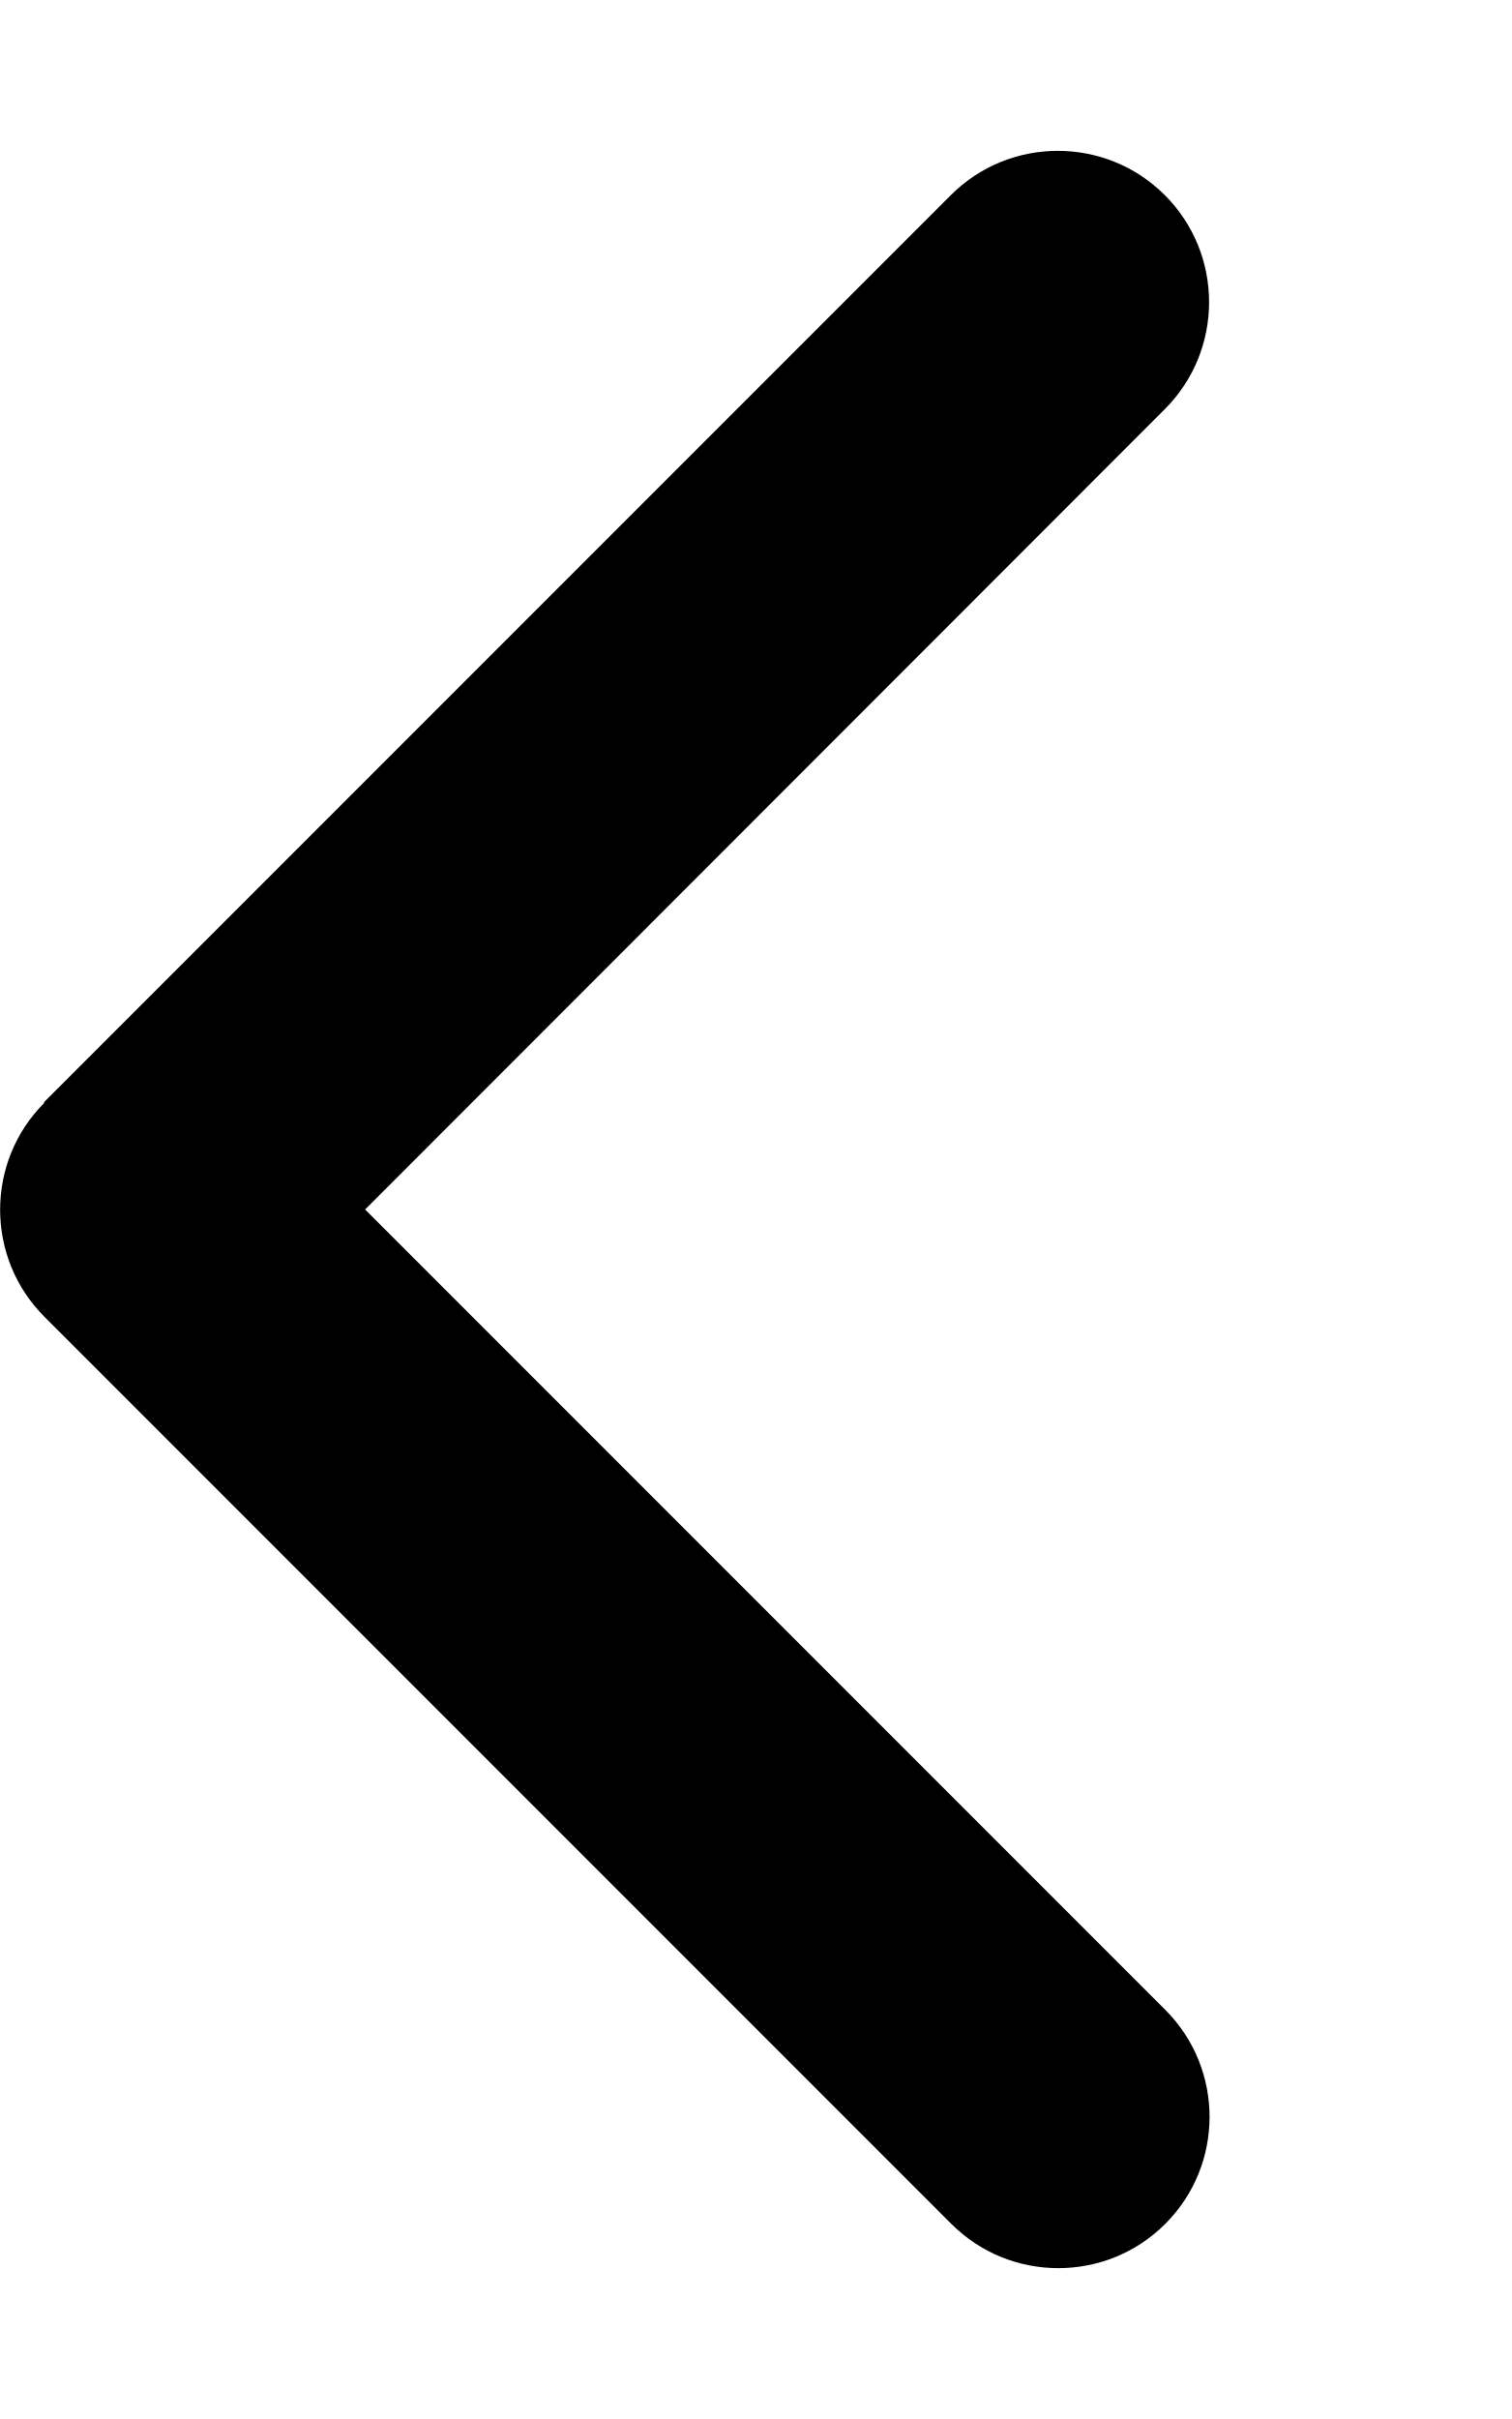
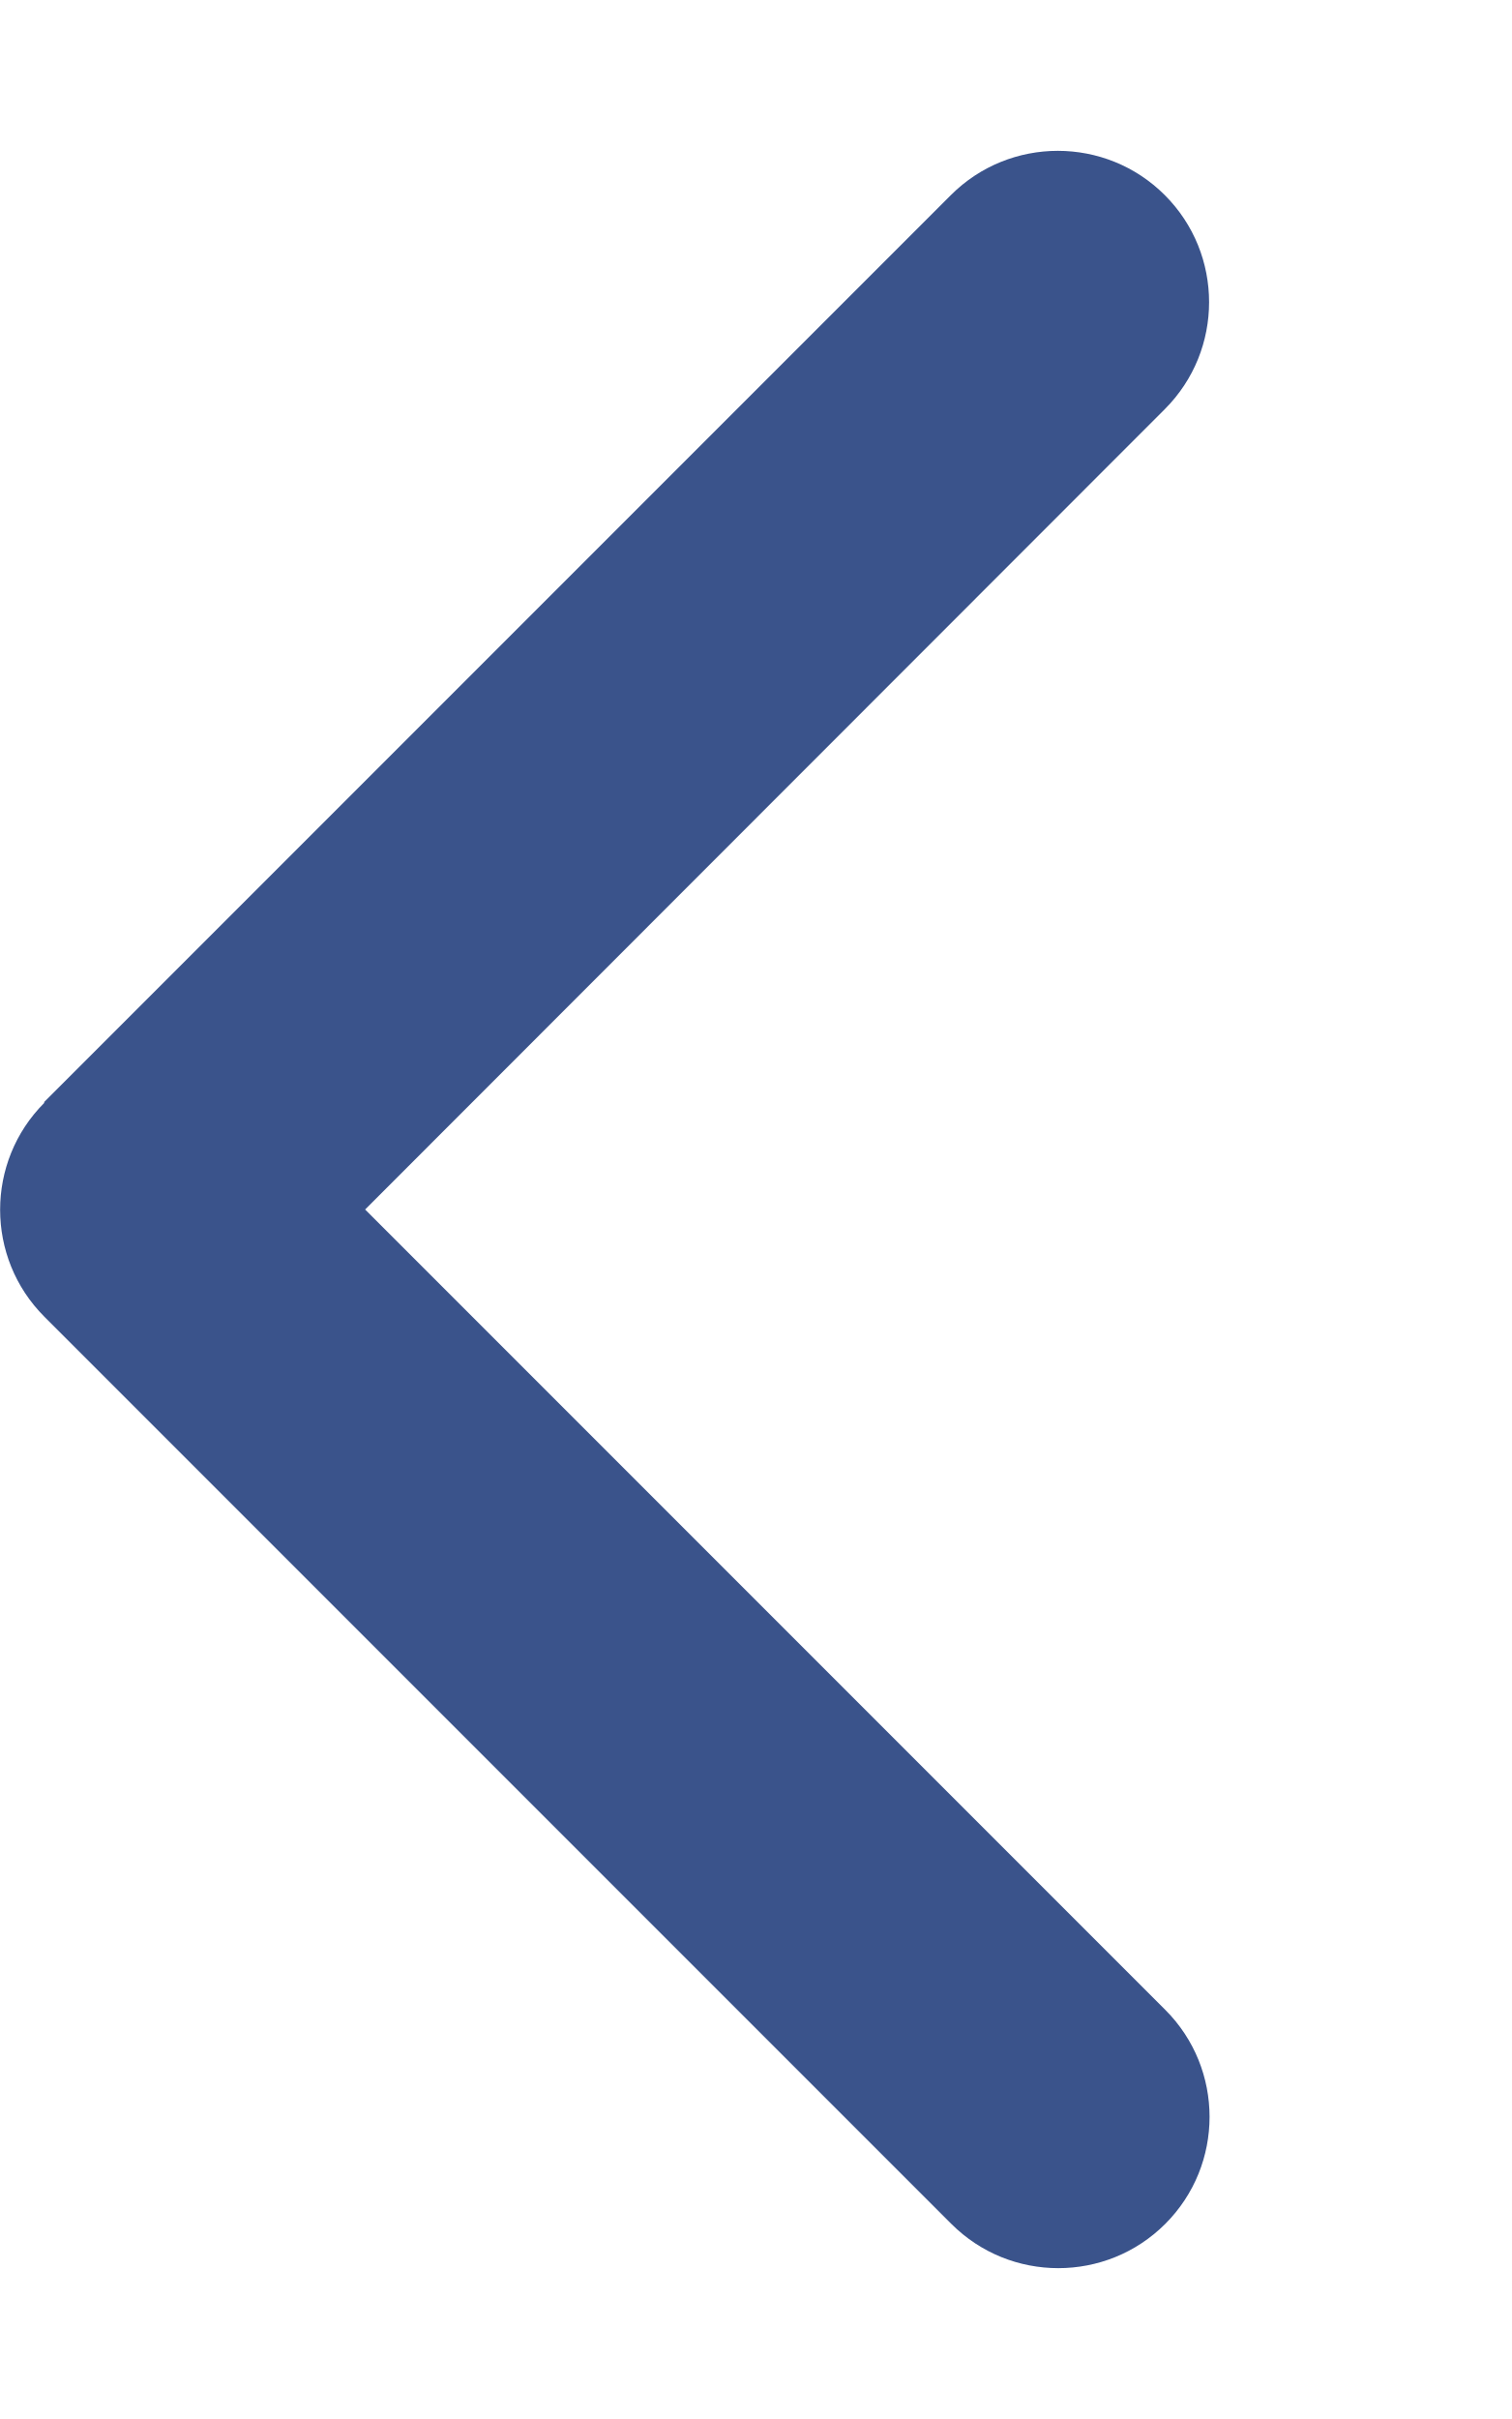
<svg xmlns="http://www.w3.org/2000/svg" viewBox="0 0 320 512">
-   <path d="M9.4 233.4c-12.5 12.5-12.5 32.8 0 45.3l192 192c12.5 12.5 32.8 12.5 45.3 0s12.5-32.8 0-45.3L77.3 256 246.6 86.6c12.5-12.5 12.5-32.8 0-45.3s-32.8-12.5-45.3 0l-192 192z" />
+   <path fill="#3a538b" d="M9.4 233.4c-12.5 12.5-12.5 32.8 0 45.3l192 192c12.5 12.5 32.8 12.5 45.3 0s12.5-32.8 0-45.3L77.3 256 246.6 86.6c12.5-12.5 12.5-32.8 0-45.3s-32.8-12.5-45.3 0l-192 192z" />
</svg>
